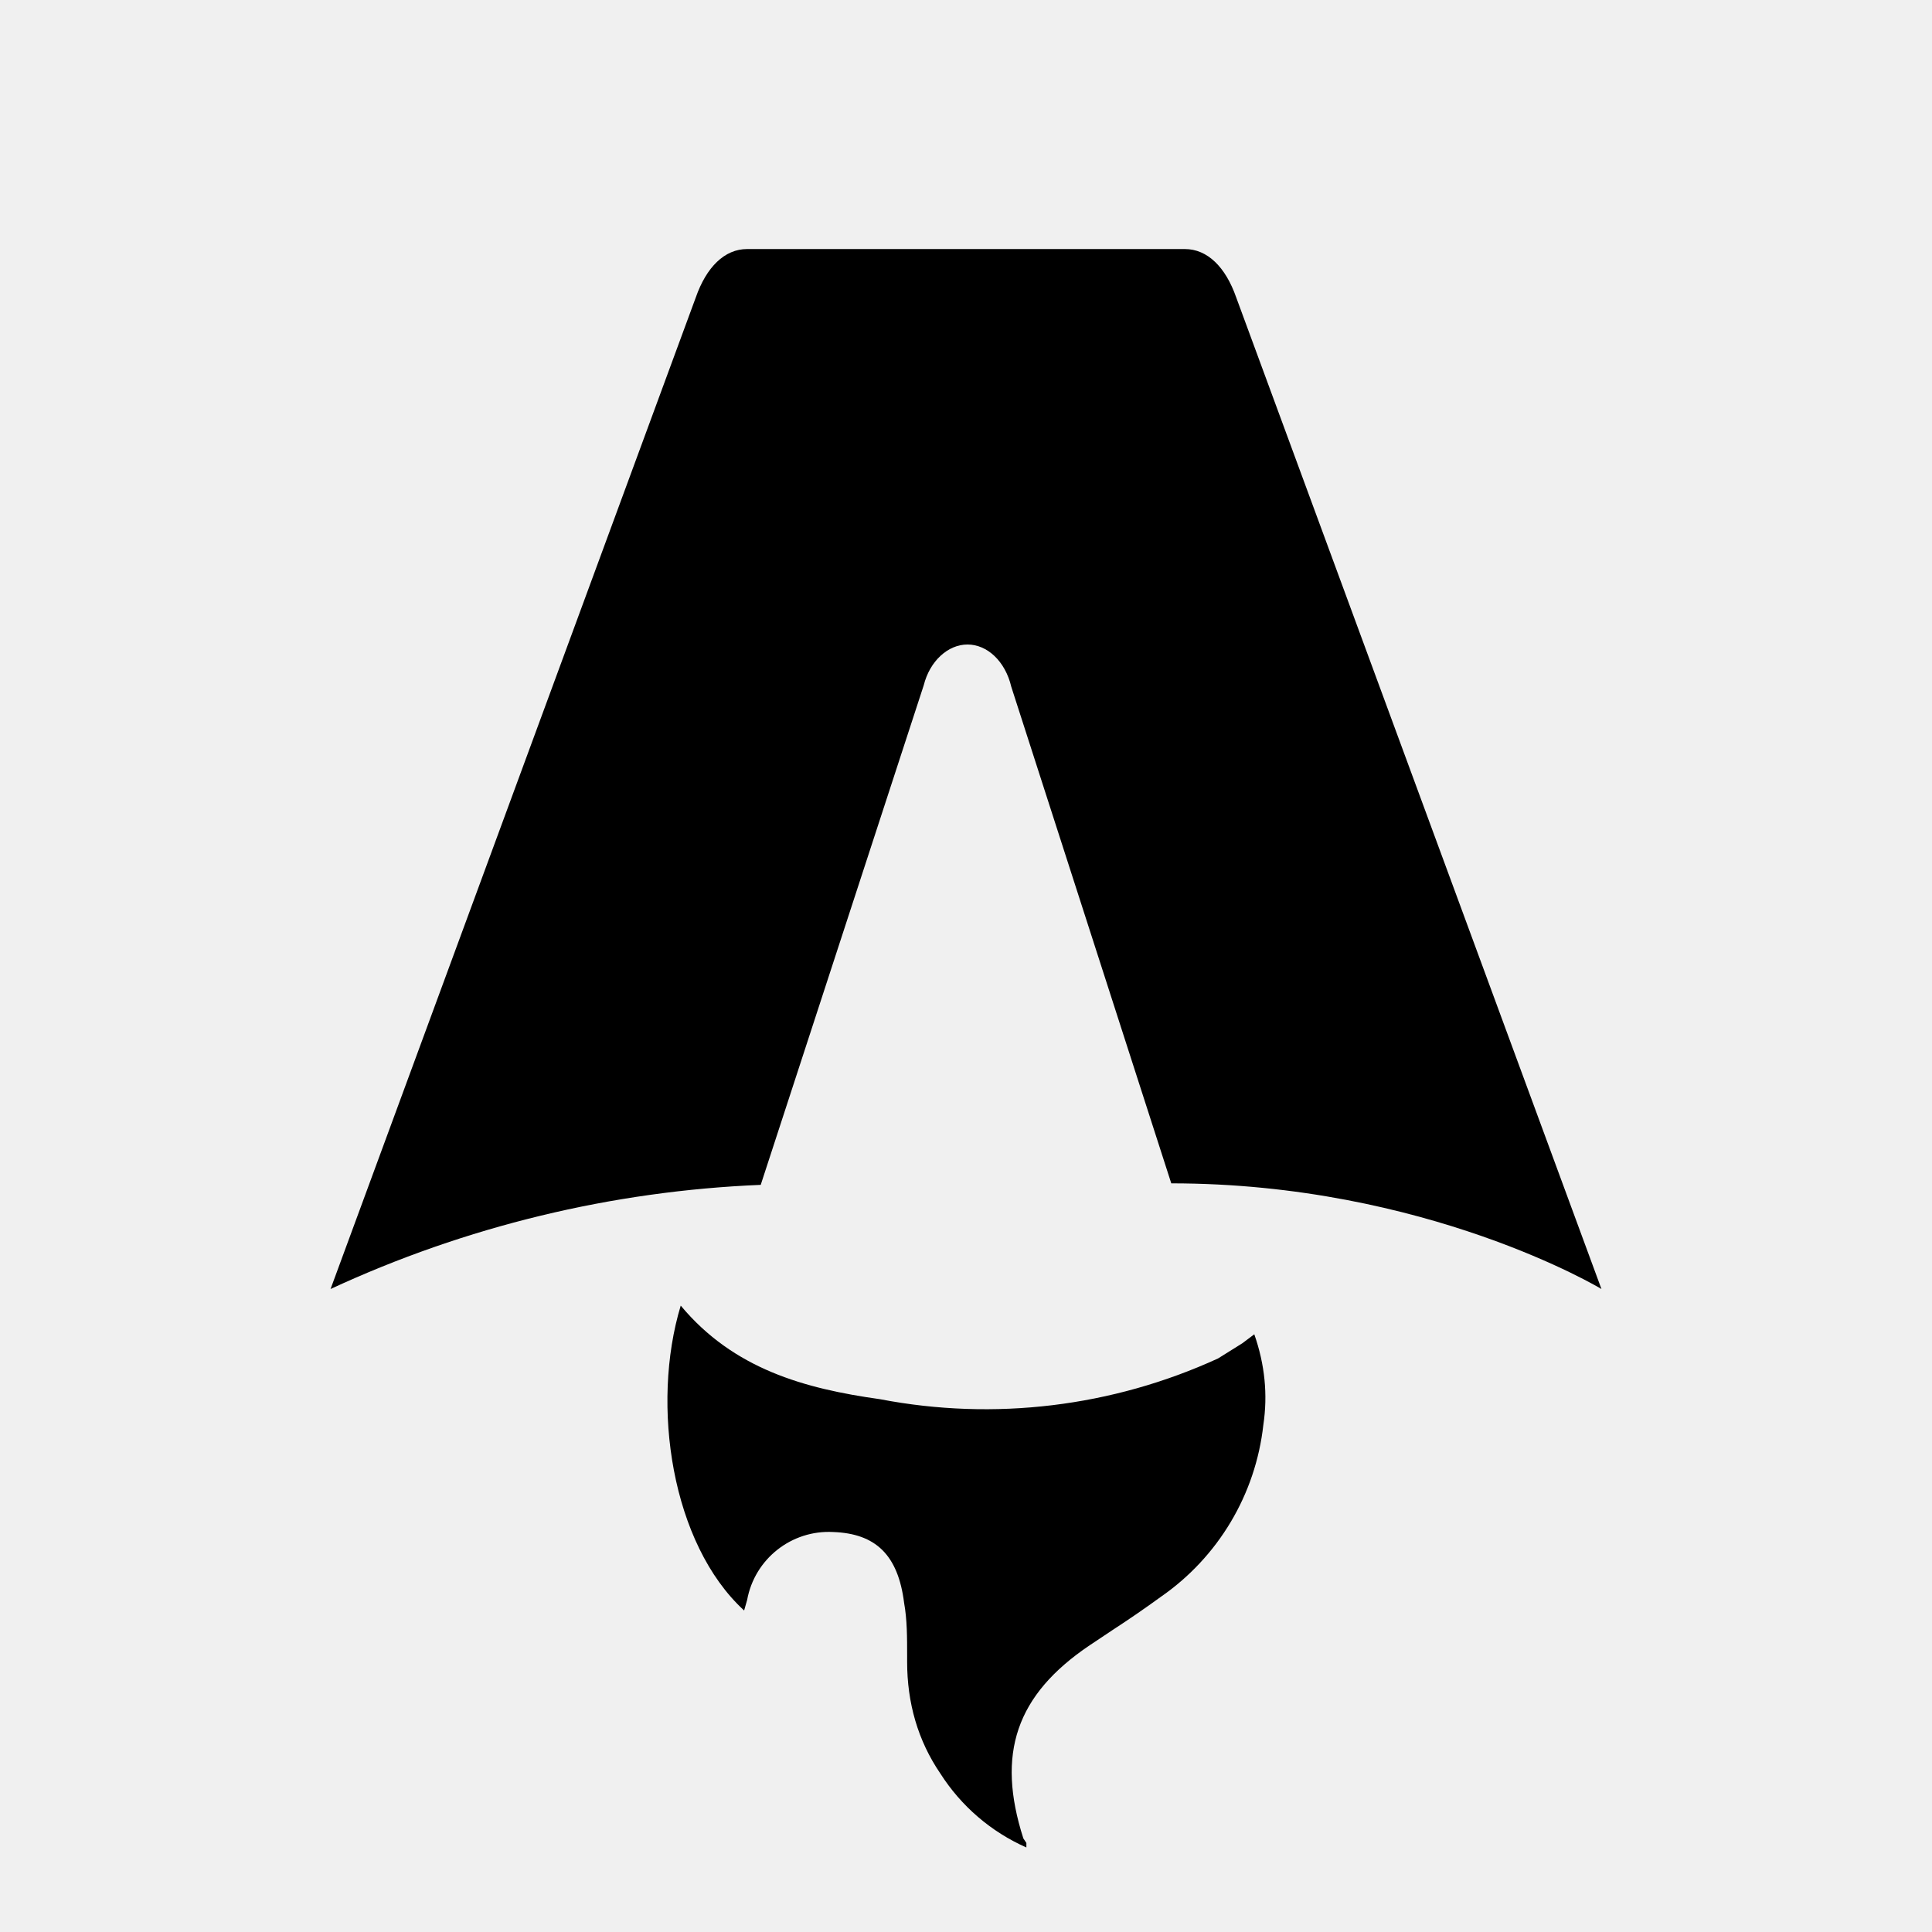
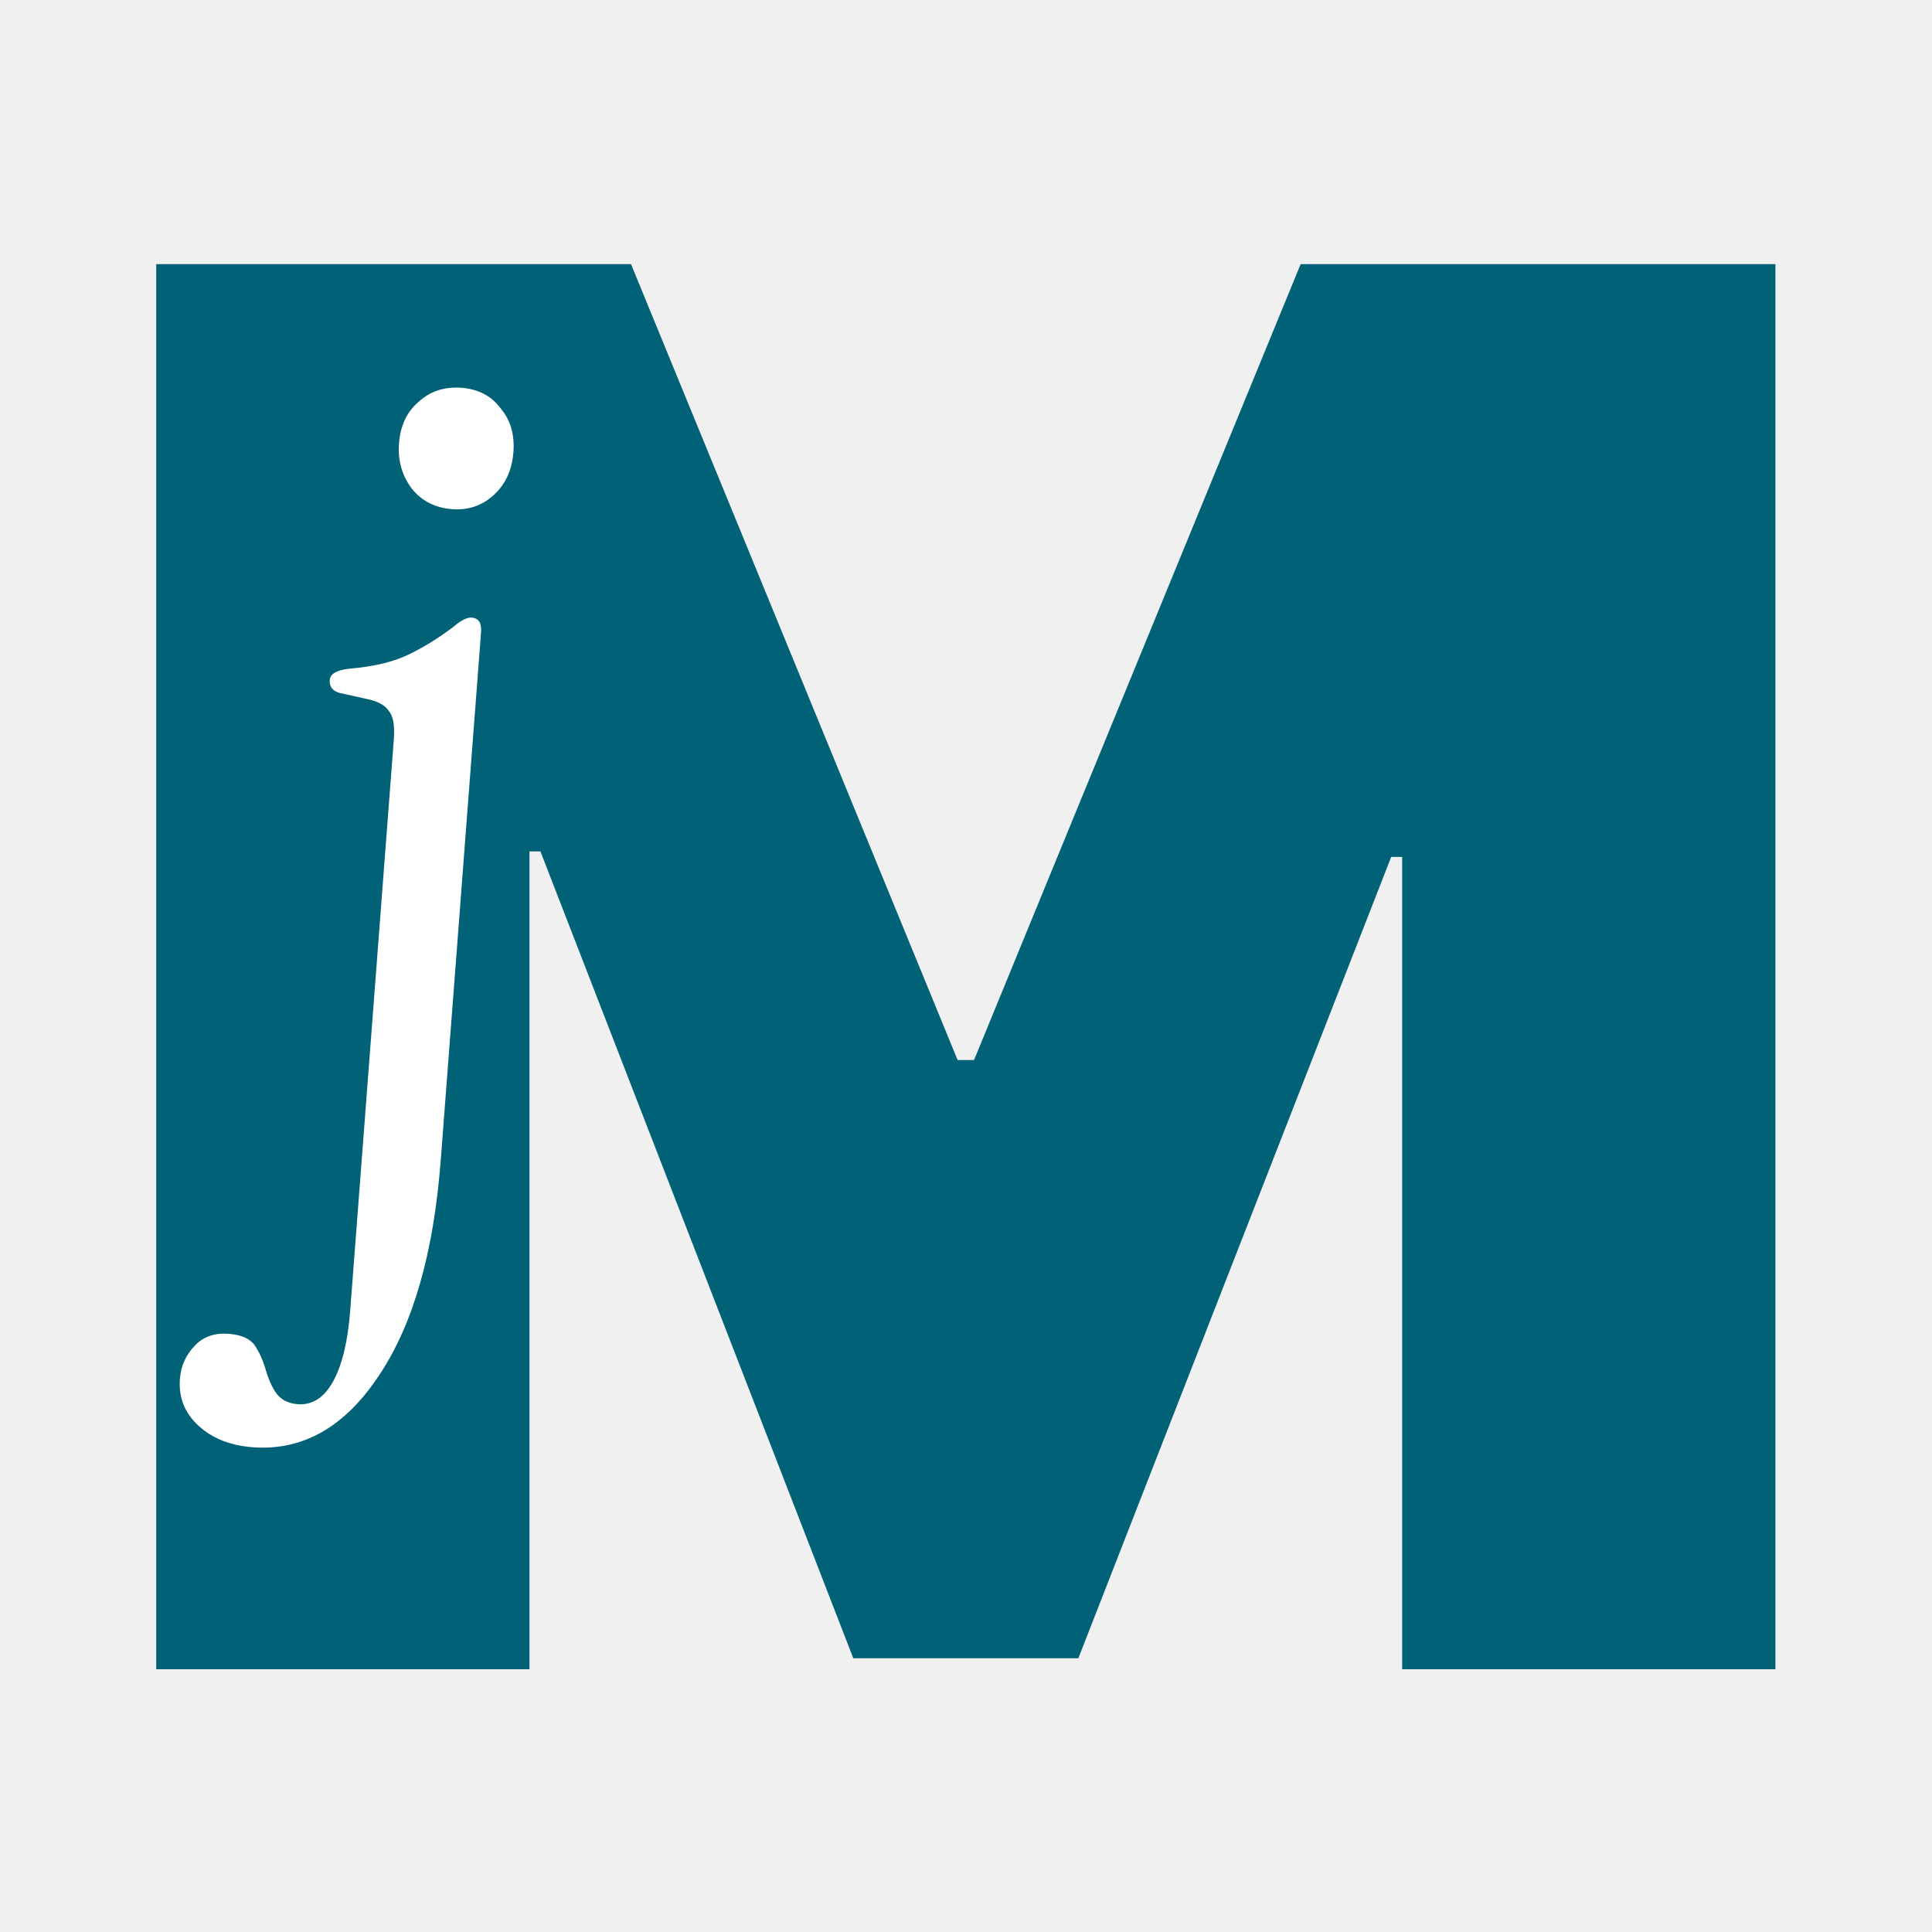
- <svg xmlns="http://www.w3.org/2000/svg" fill="none" viewBox="0 0 128 128">
-   <path d="M50.4 78.5a75.1 75.1 0 0 0-28.5 6.9l24.2-65.7c.7-2 1.9-3.2 3.4-3.2h29c1.5 0 2.7 1.2 3.4 3.2l24.2 65.7s-11.6-7-28.5-7L67 45.5c-.4-1.7-1.6-2.8-2.9-2.8-1.3 0-2.5 1.1-2.9 2.7L50.4 78.5Zm-1.1 28.2Zm-4.2-20.2c-2 6.6-.6 15.8 4.2 20.2a17.5 17.5 0 0 1 .2-.7 5.5 5.5 0 0 1 5.7-4.5c2.8.1 4.3 1.5 4.7 4.7.2 1.1.2 2.3.2 3.5v.4c0 2.7.7 5.2 2.2 7.4a13 13 0 0 0 5.7 4.9v-.3l-.2-.3c-1.8-5.6-.5-9.5 4.4-12.8l1.5-1a73 73 0 0 0 3.2-2.2 16 16 0 0 0 6.8-11.4c.3-2 .1-4-.6-6l-.8.6-1.6 1a37 37 0 0 1-22.4 2.7c-5-.7-9.7-2-13.2-6.2Z" />
-   <style>
-         path { fill: #000; }
-         @media (prefers-color-scheme: dark) {
-             path { fill: #FFF; }
-         }
-     </style>
+ <svg xmlns="http://www.w3.org/2000/svg" width="500" height="500" viewBox="0 0 500 500" fill="none">
+   <g clip-path="url(#clip0_129_4)">
+     <path d="M40.438 68.364H163.307L247.824 274.33H252.085L336.602 68.364H459.472V432H362.881V221.773H360.04L279.074 429.159H220.835L139.869 220.352H137.028V432H40.438V68.364Z" fill="#006177" />
+     <path d="M117.002 131.769C112.614 131.434 109.139 129.664 106.576 126.459C104.027 123.056 102.921 119.16 103.256 114.773C103.606 110.186 105.284 106.603 108.289 104.025C111.309 101.247 115.013 100.025 119.4 100.36C123.787 100.695 127.163 102.457 129.527 105.647C132.106 108.652 133.22 112.448 132.87 117.034C132.519 121.621 130.834 125.303 127.814 128.081C124.793 130.859 121.189 132.089 117.002 131.769ZM65.367 374.542C59.583 374.1 54.911 372.239 51.351 368.959C47.79 365.678 46.193 361.645 46.558 356.859C46.817 353.468 48.142 350.561 50.534 348.136C52.711 345.895 55.594 344.912 59.184 345.186C62.374 345.43 64.607 346.402 65.881 348.104C67.14 350.006 68.084 352.084 68.715 354.338C69.345 356.593 70.197 358.563 71.272 360.25C72.531 362.151 74.456 363.201 77.049 363.399C80.838 363.688 83.897 361.716 86.226 357.481C88.555 353.246 90.025 347.14 90.634 339.163L101.918 191.393C102.192 187.804 101.777 185.365 100.671 184.077C99.781 182.605 97.955 181.563 95.194 180.951L88.98 179.574C86.403 179.177 85.191 177.981 85.343 175.987C85.465 174.391 87.144 173.416 90.38 173.062C96.638 172.537 101.746 171.322 105.702 169.418C109.659 167.513 113.553 165.103 117.387 162.186C119.319 160.529 120.883 159.745 122.079 159.837C123.874 159.974 124.68 161.239 124.497 163.632L114.058 300.334C112.231 324.264 106.903 342.812 98.075 355.979C89.232 369.344 78.329 375.532 65.367 374.542Z" fill="white" />
+   </g>
+   <defs>
+     <clipPath id="clip0_129_4">
+       <rect width="500" height="500" fill="white" />
+     </clipPath>
+   </defs>
</svg>
